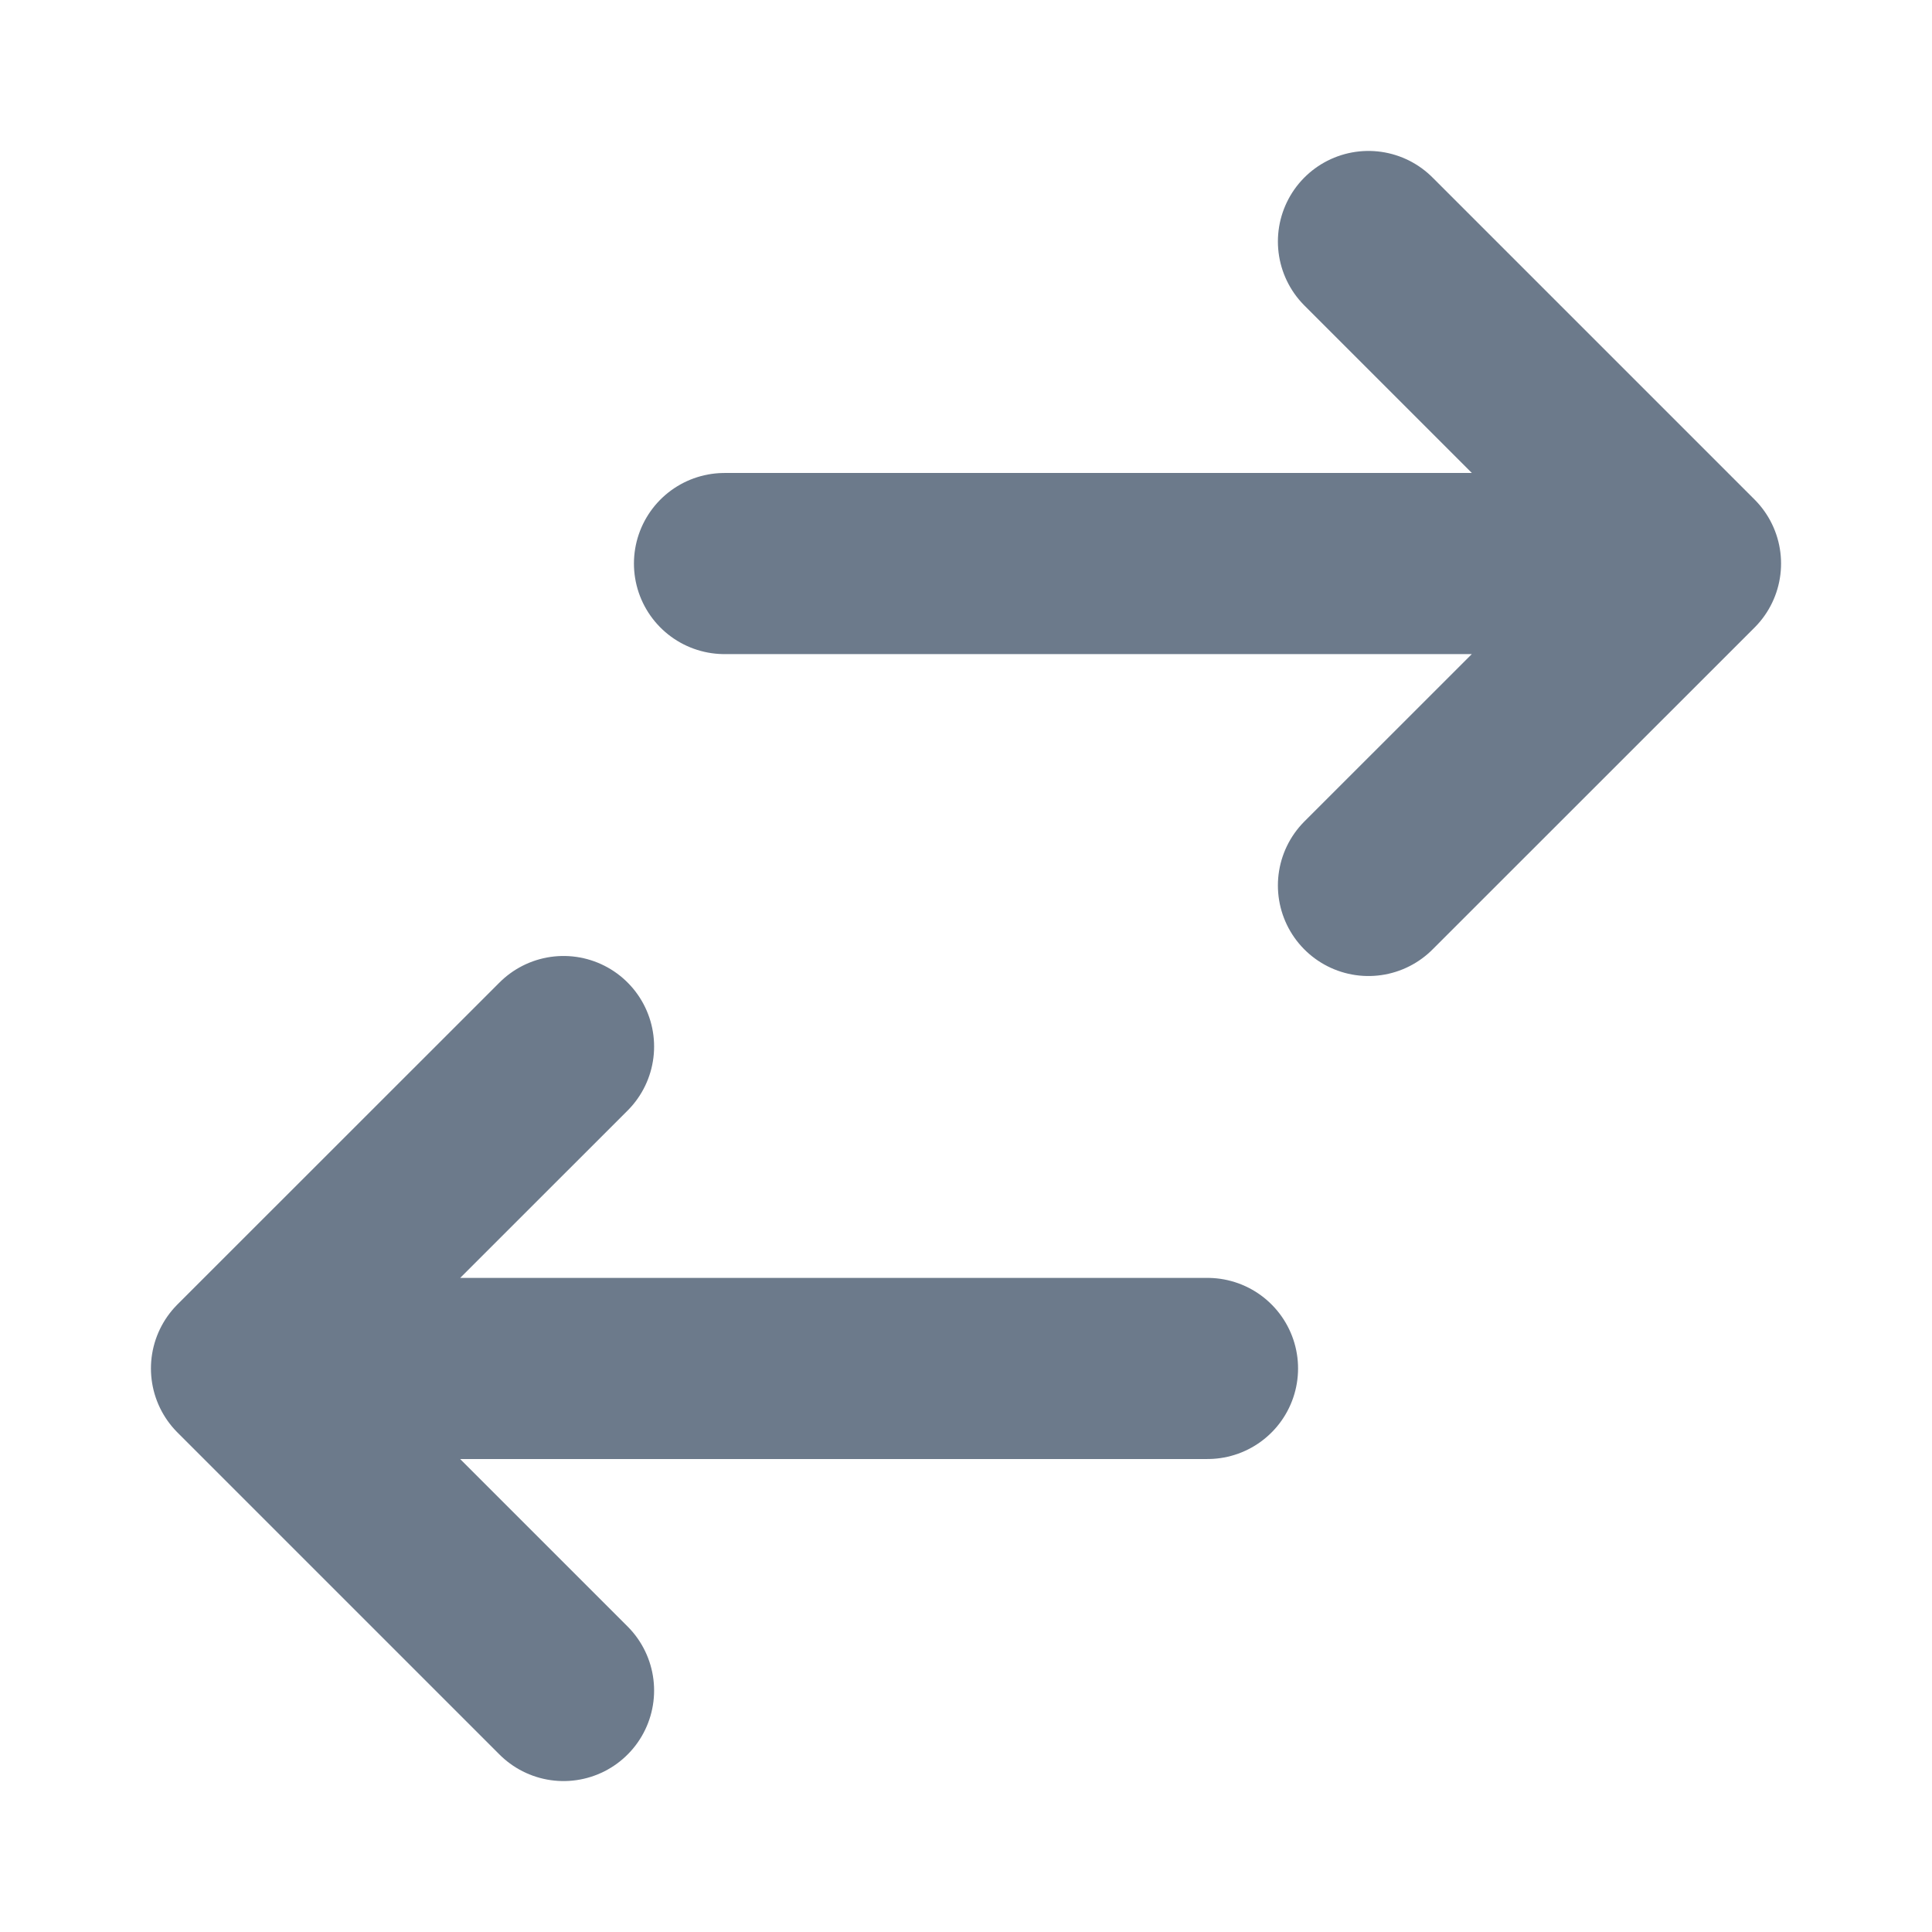
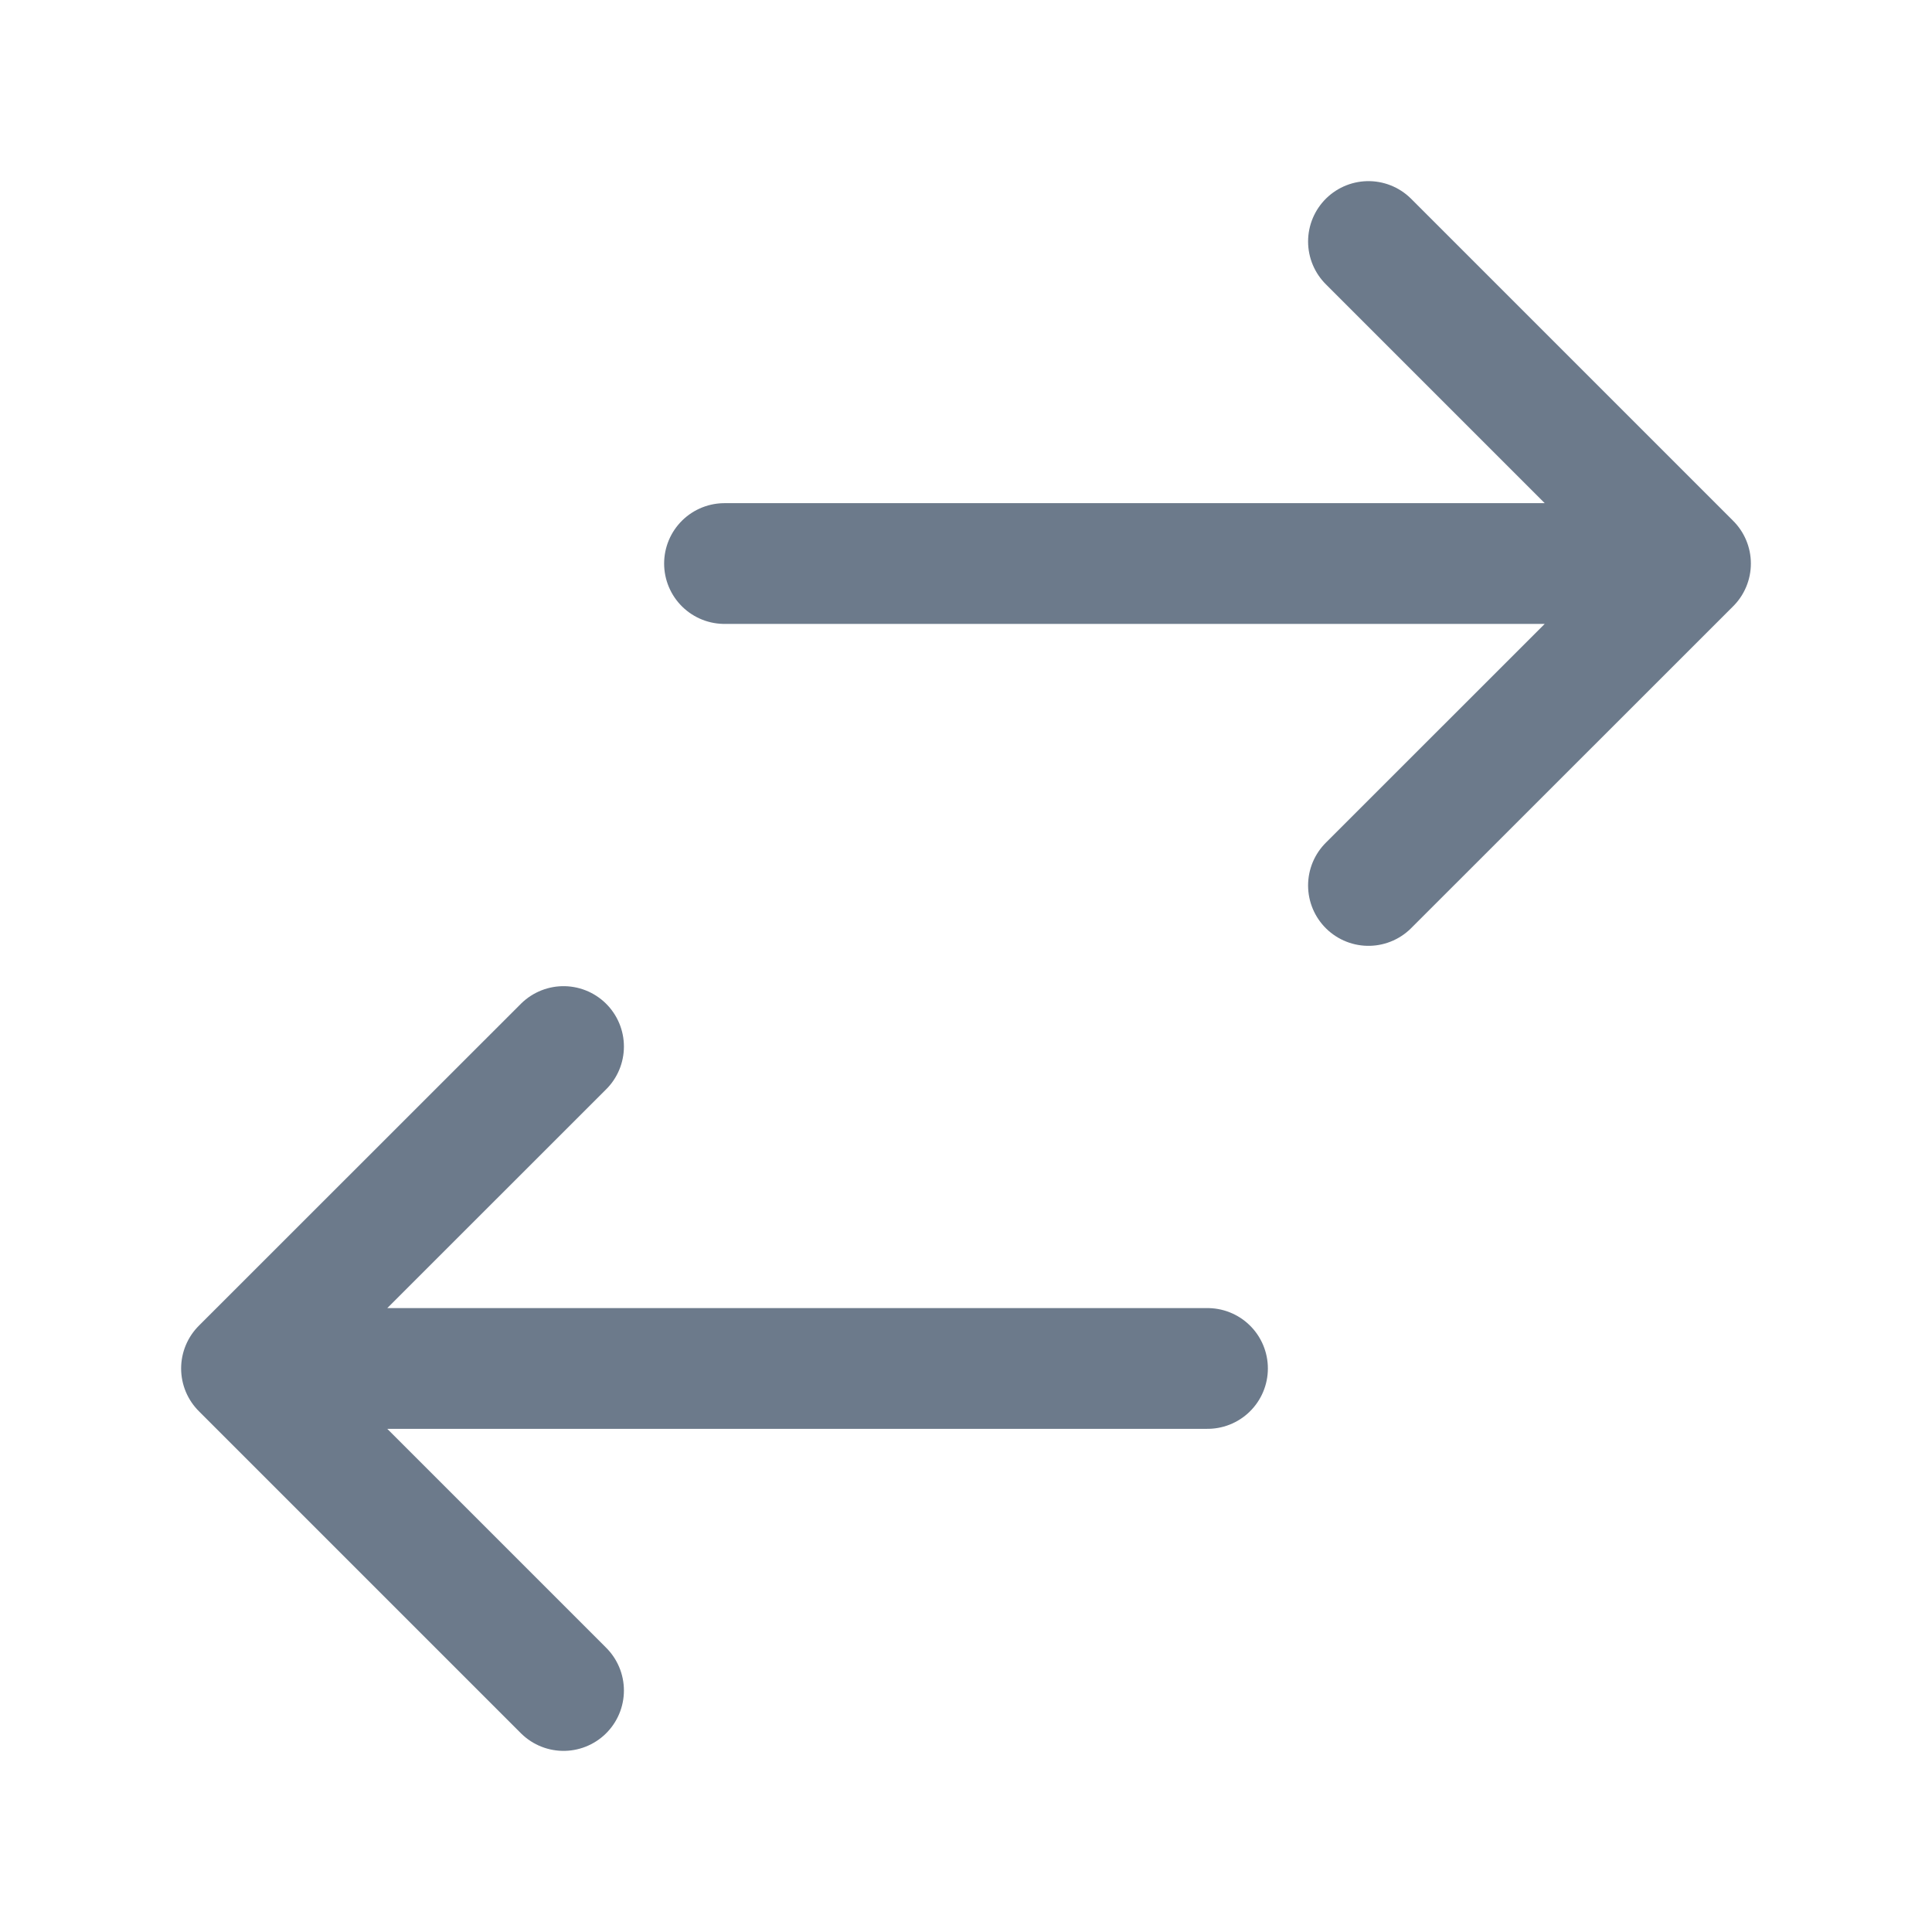
<svg xmlns="http://www.w3.org/2000/svg" width="16" height="16" viewBox="0 0 16 16" fill="none">
  <g id="line / transfer">
-     <path id="Vector" d="M11.333 7.333L14 4.667M14 4.667L11.333 2M14 4.667H6M4.667 14L2 11.333M2 11.333L4.667 8.667M2 11.333H10" stroke="#6C7A8B" stroke-width="1.5" stroke-linecap="round" stroke-linejoin="round" />
+     <path id="Vector" d="M11.333 7.333L14 4.667M14 4.667L11.333 2M14 4.667H6M4.667 14L2 11.333M2 11.333L4.667 8.667M2 11.333H10" stroke="#6C7A8B" strokeWidth="1.5" stroke-linecap="round" stroke-linejoin="round" />
  </g>
</svg>
